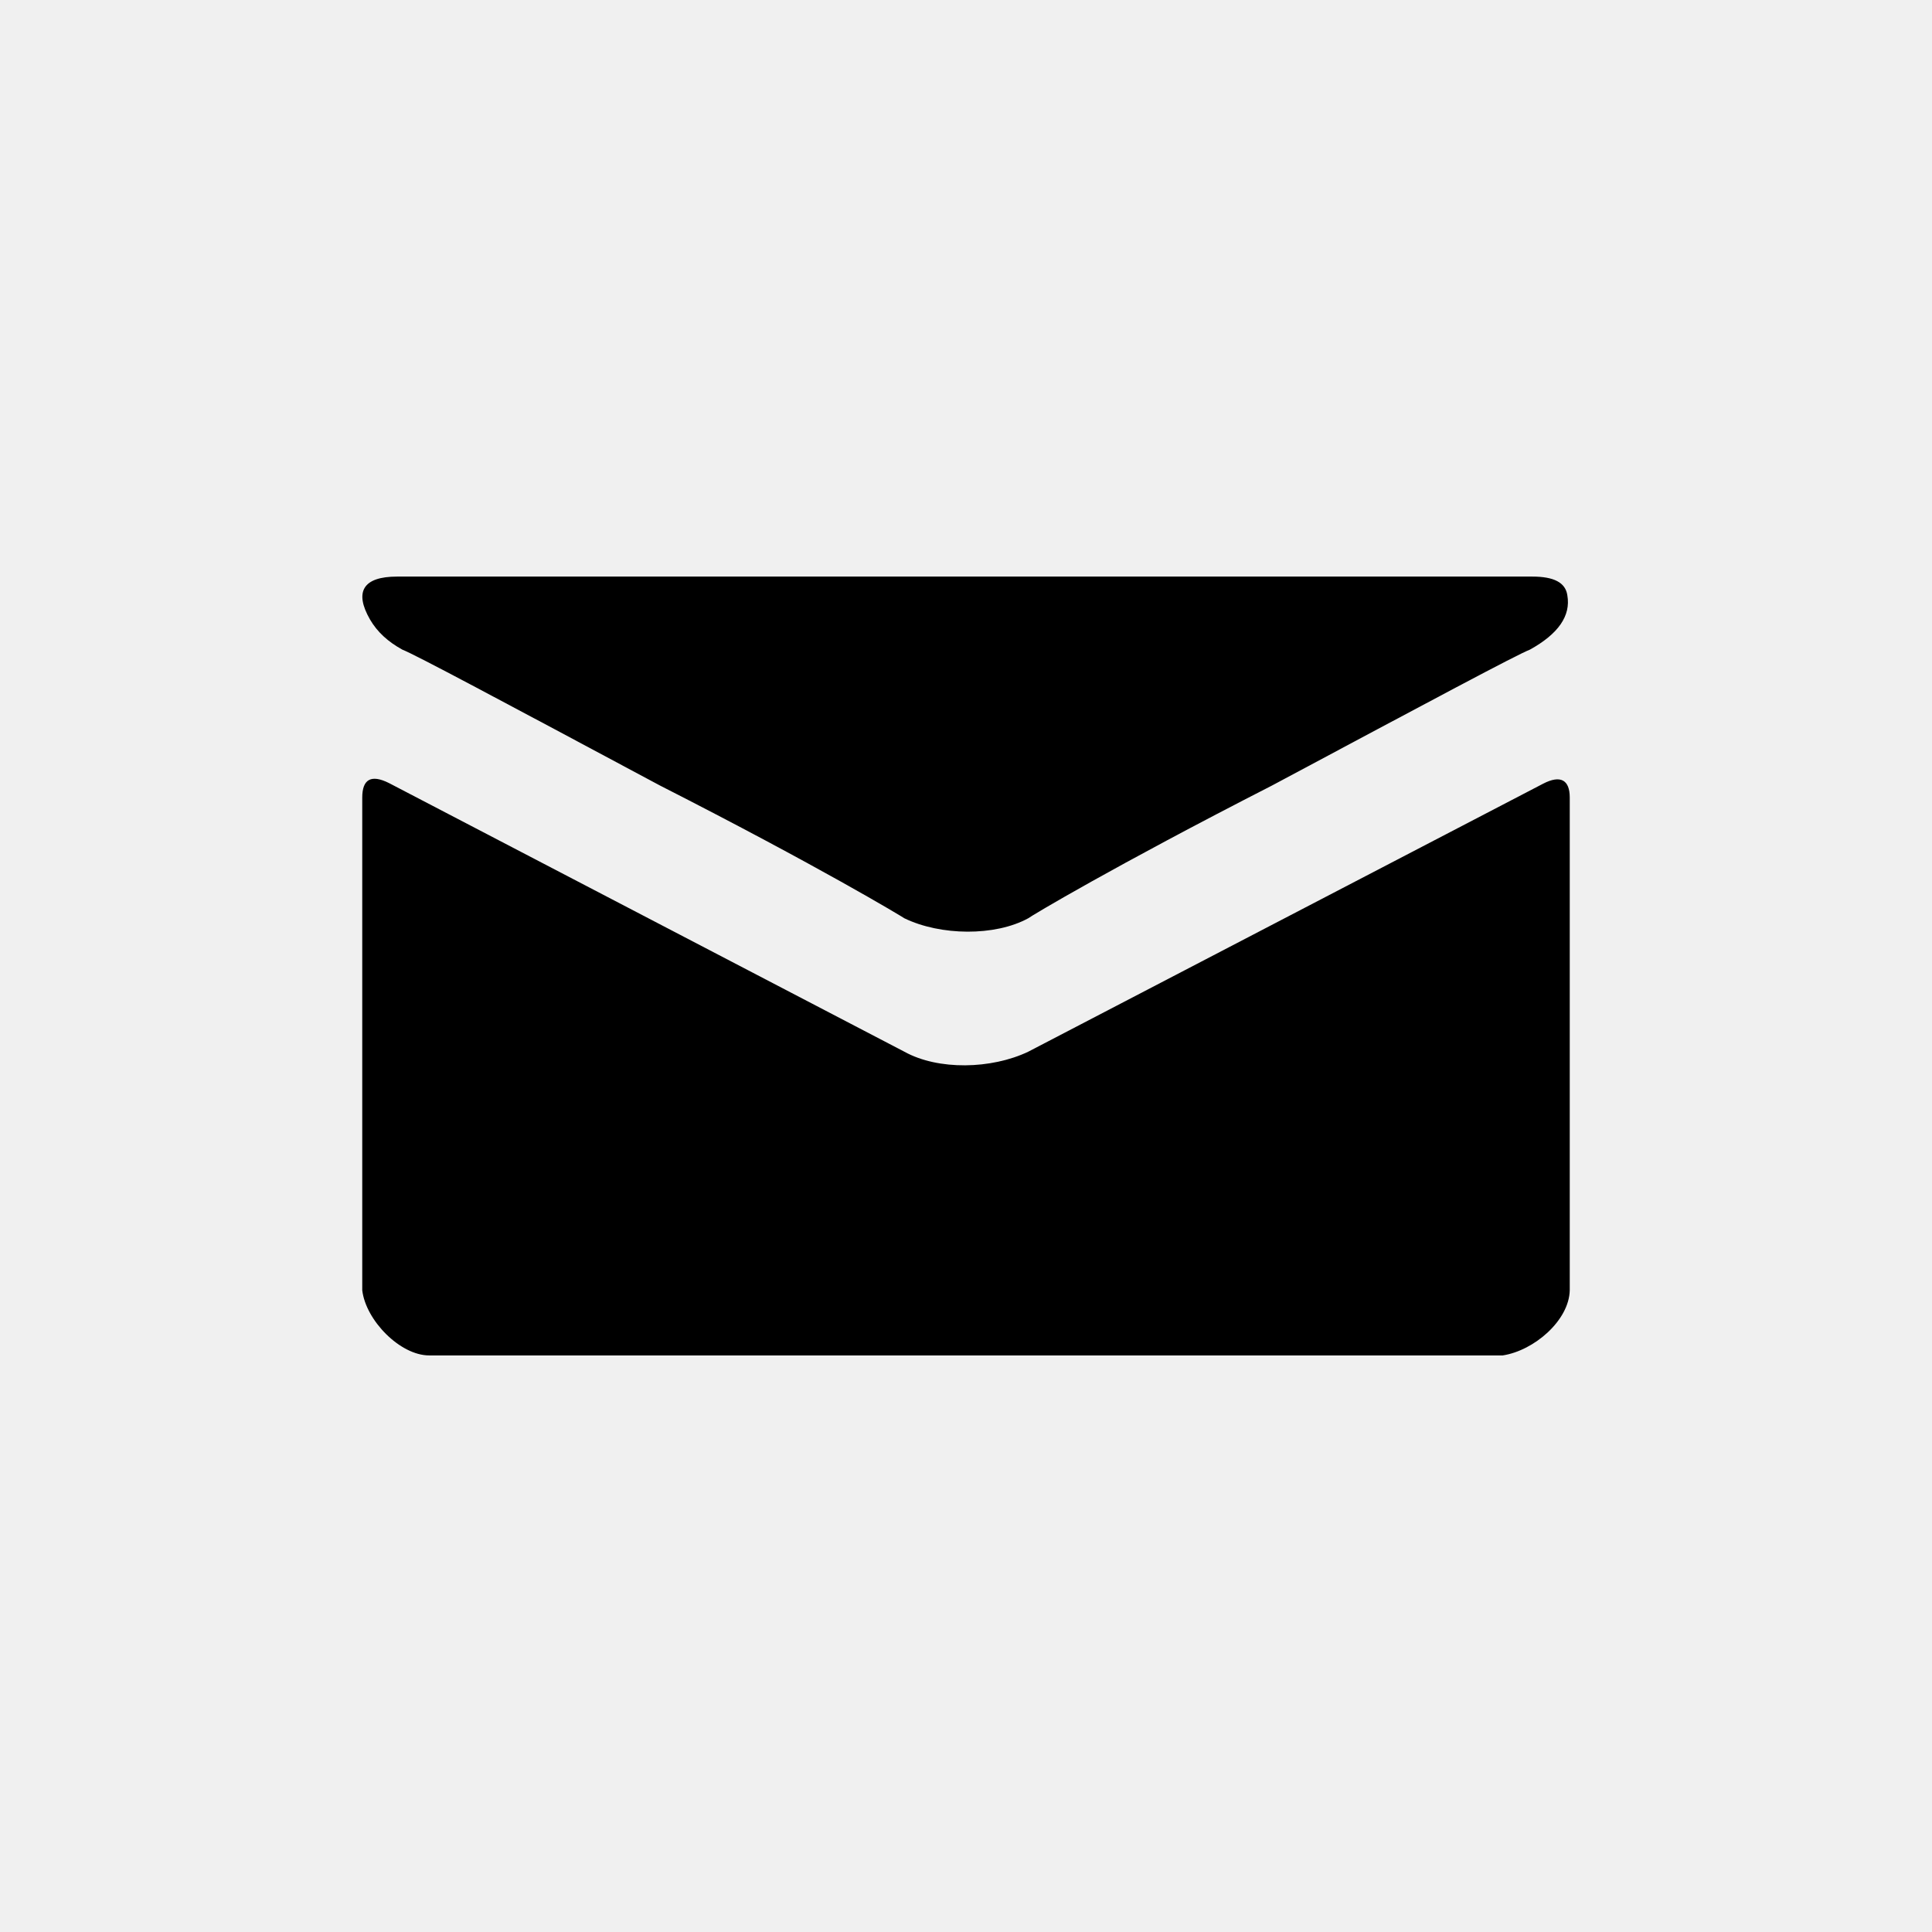
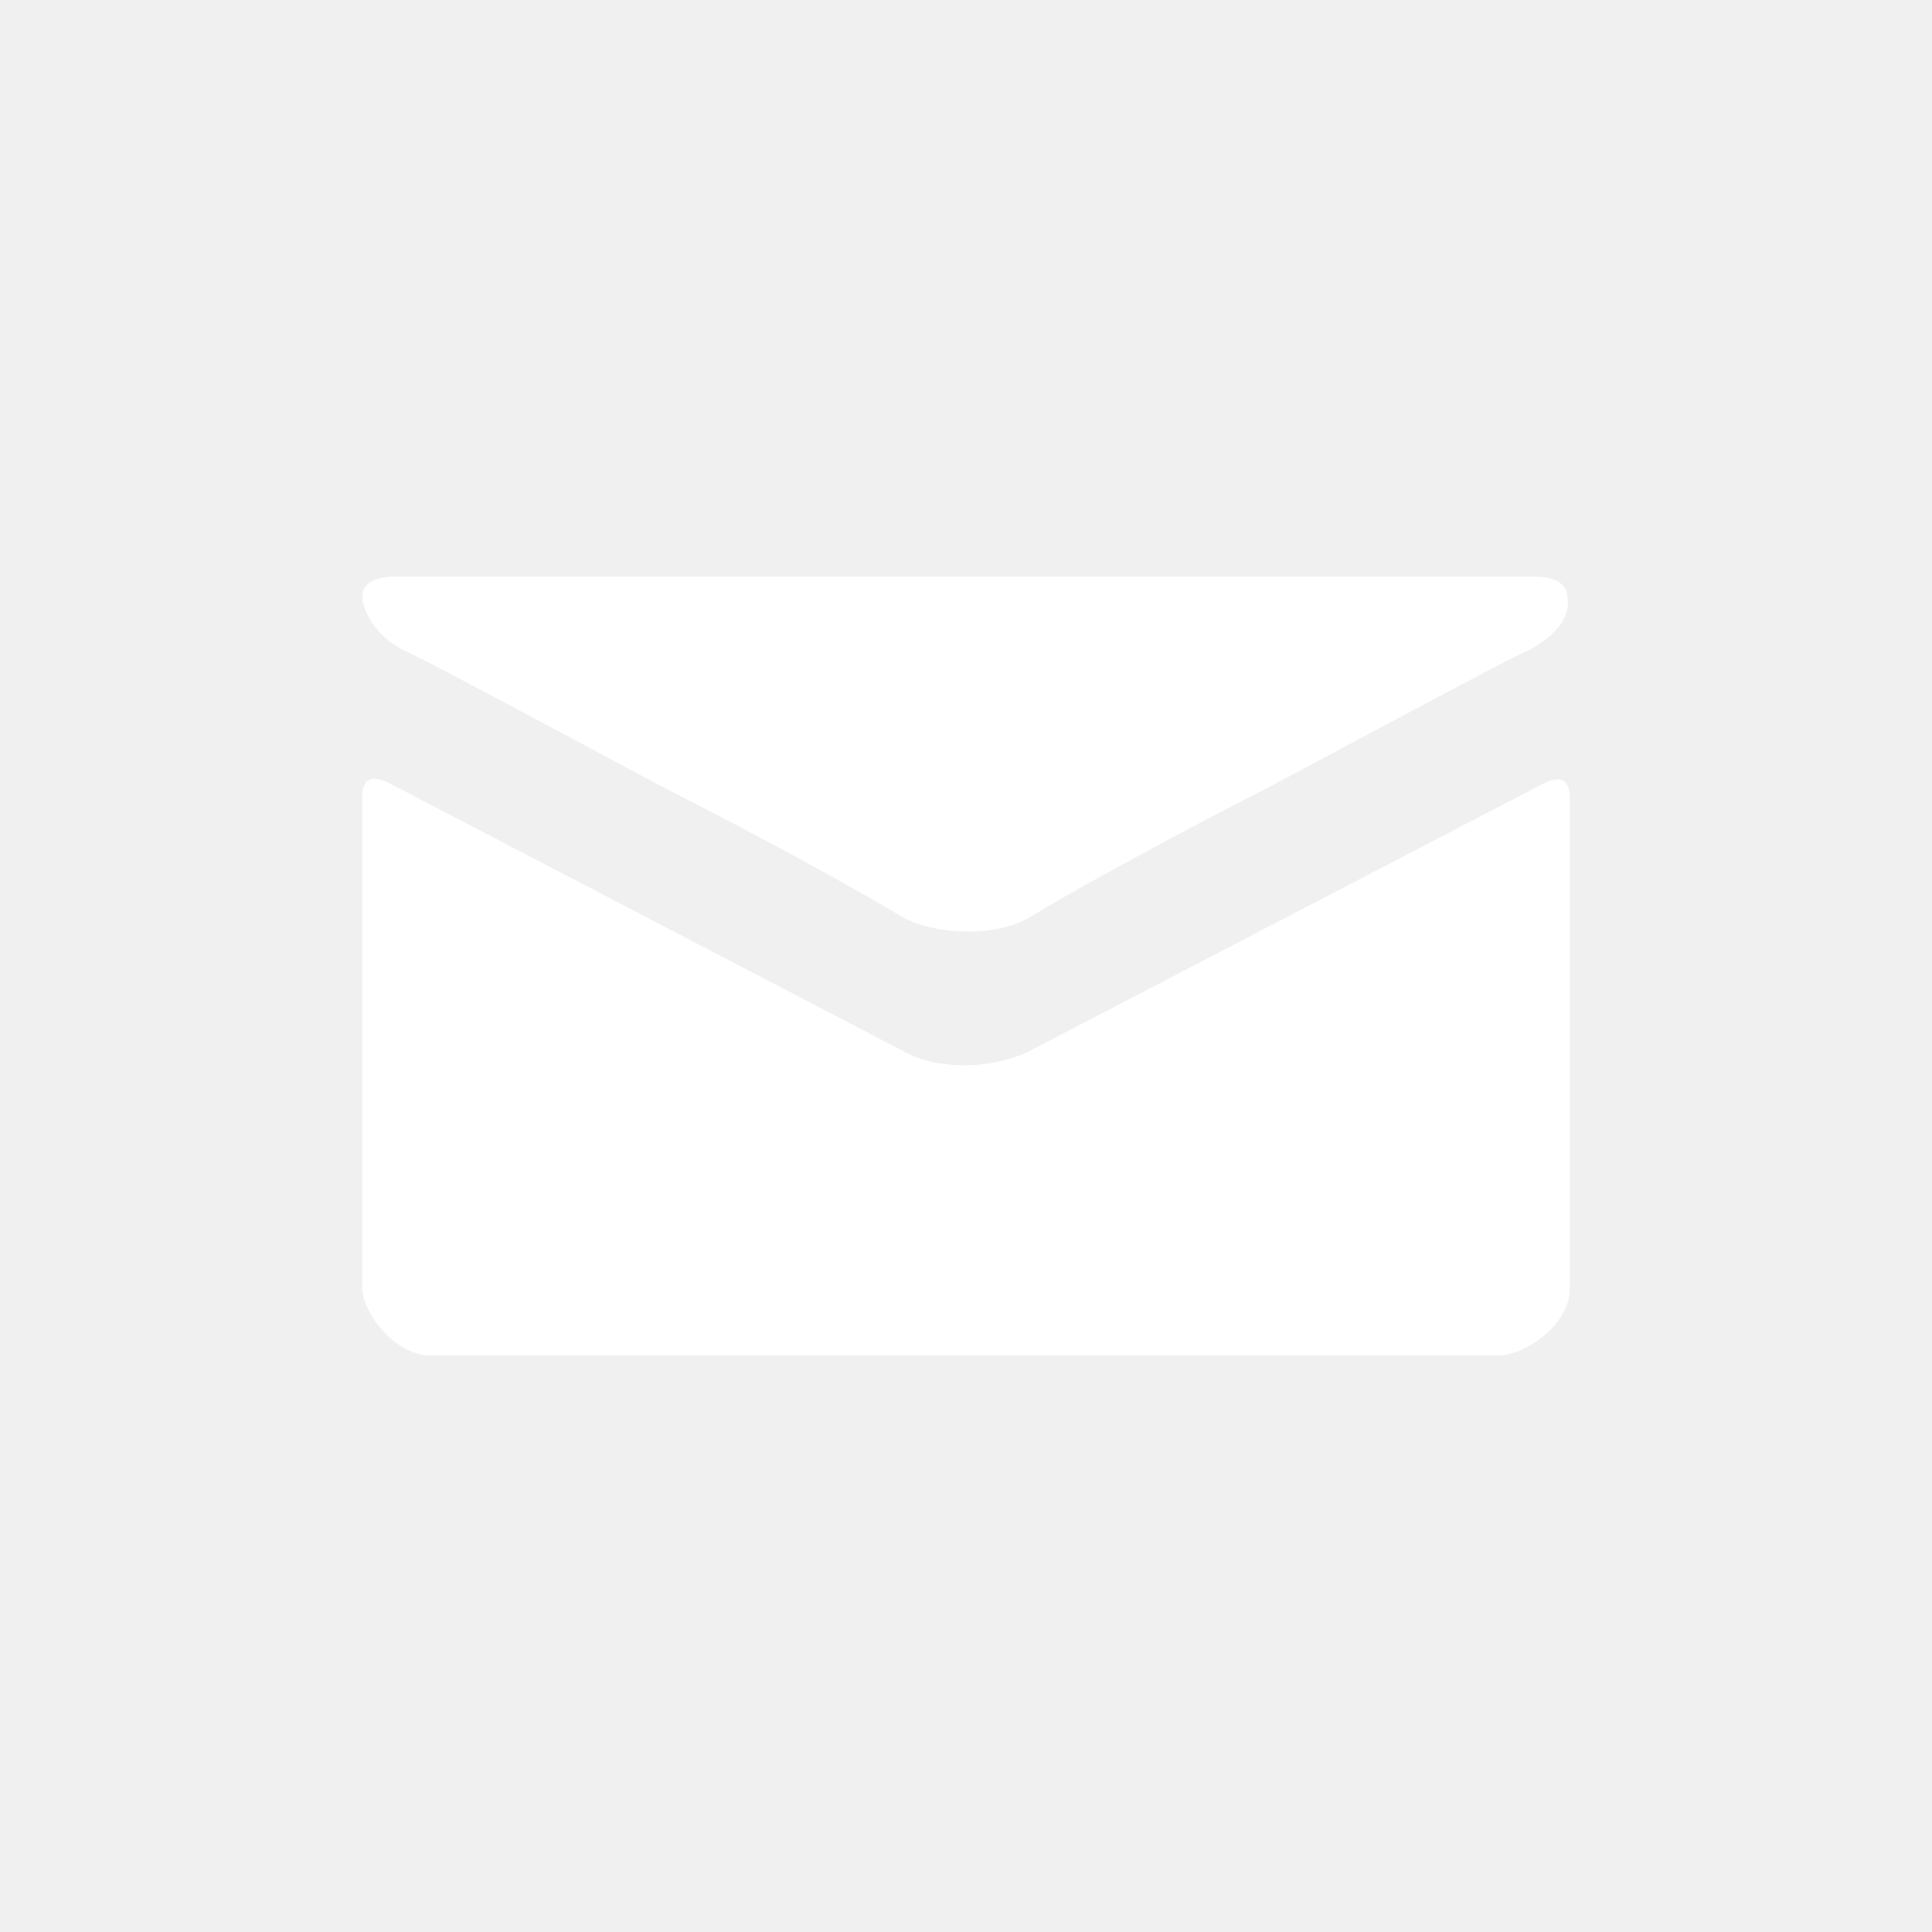
- <svg xmlns="http://www.w3.org/2000/svg" viewBox="0 0 320 320">
+ <svg xmlns="http://www.w3.org/2000/svg" viewBox="0 0 320 320" fill="#fff" width="32" height="32">
  <path d="m 253.4,107.6 c 4.7,-2.6 6.8,-5.6 6.2,-9 -0.3,-2.1 -2.2,-3.1 -5.8,-3.1 l -188.02,0 c -5.64,0 -7.14,2.5 -4.5,7.1 1.22,2.1 3,3.7 5.36,5 2.08,0.8 16.29,8.4 42.66,22.5 26.5,13.5 39.9,21.6 40.5,22 6,2.9 15,3 20.5,0 0.5,-0.4 14,-8.5 40.4,-22 26.4,-14.1 40.6,-21.7 42.7,-22.5 z M 64.43,129.7 C 61.44,128.2 60,129.1 60,132.1 l 0,81.6 c 0.58,5 6.28,10.8 11.08,10.8 l 177.82,0 c 5.2,-0.8 11,-5.8 11.1,-10.8 l 0,-81.6 c 0,-2.9 -1.5,-3.8 -4.4,-2.3 l -85.3,44.4 c -6.1,2.9 -14.9,3.1 -20.5,0 z" />
</svg>
